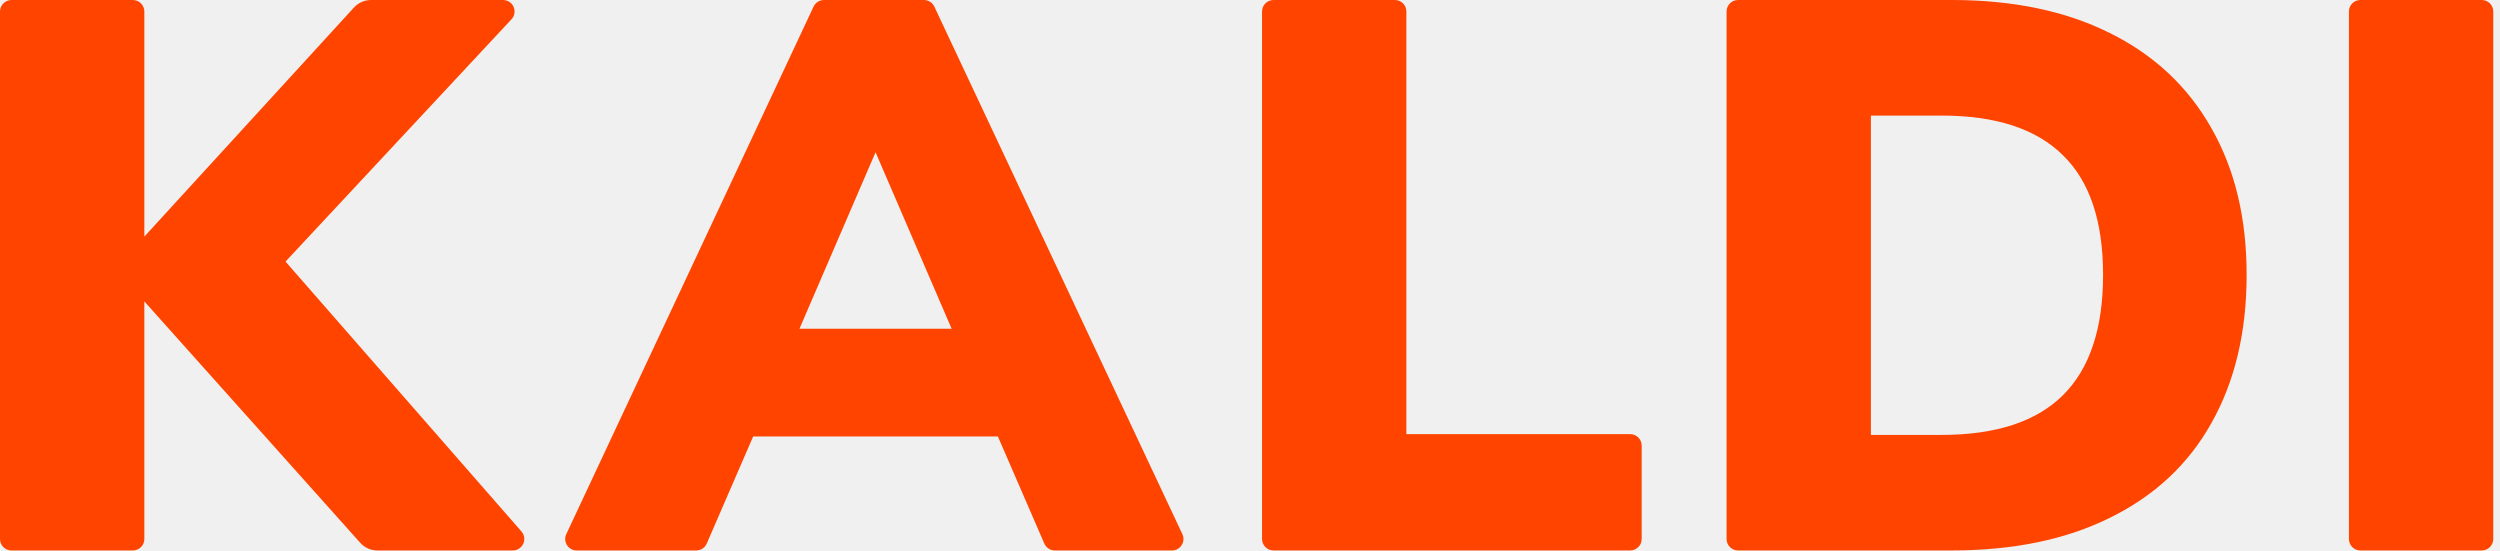
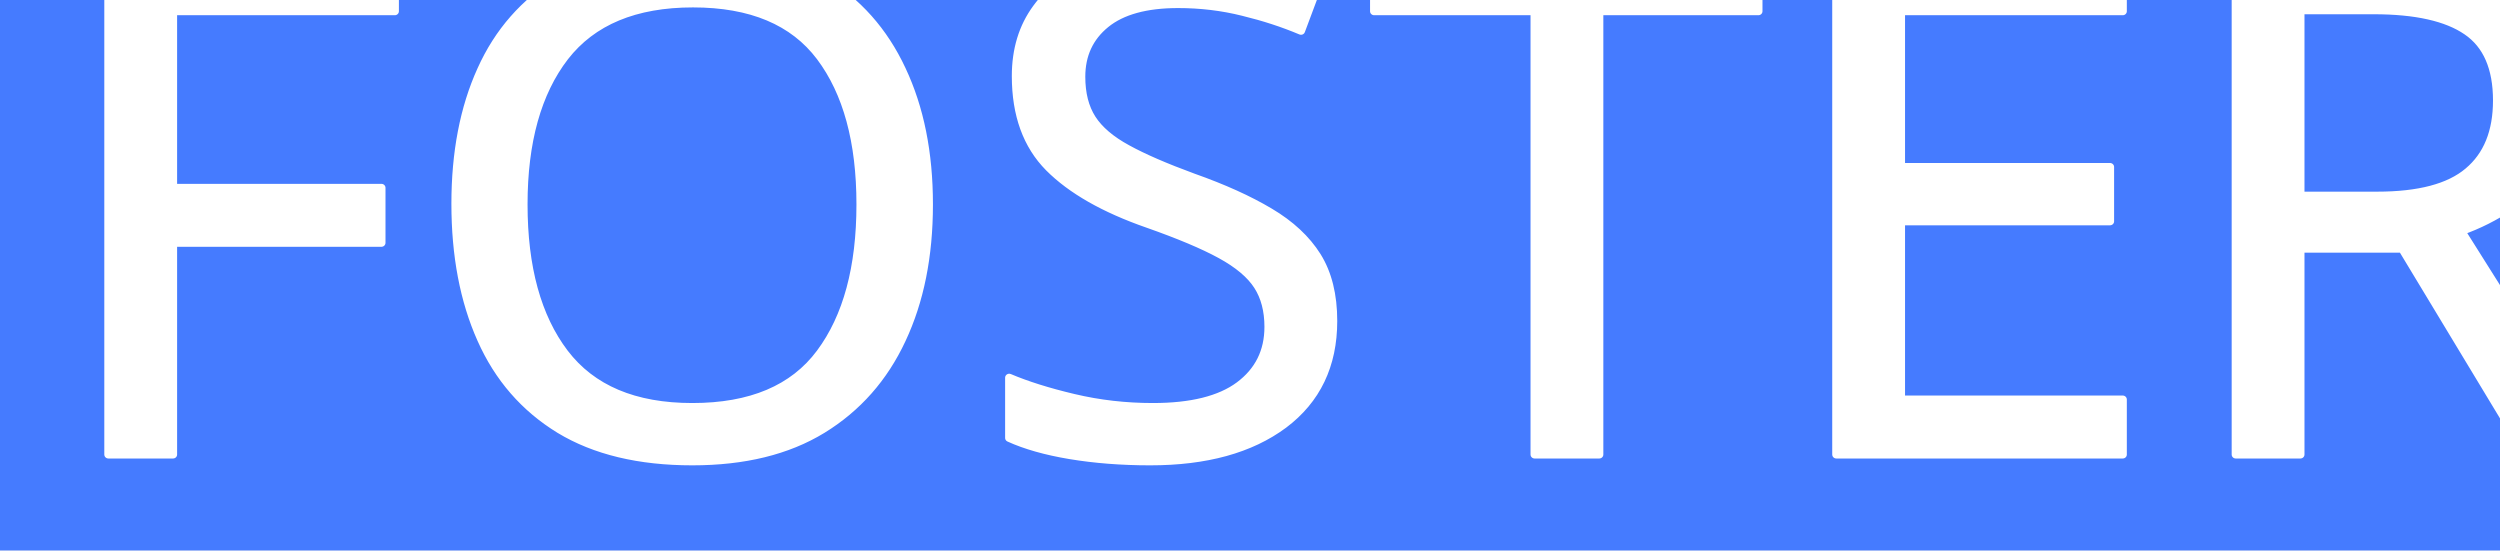
- <svg xmlns="http://www.w3.org/2000/svg" xmlns:xlink="http://www.w3.org/1999/xlink" viewBox="0 0 109 24">
-   <g transform="translate(-1470)">
-     <g style="mix-blend-mode:normal" transform="translate(1470)" fill="#f40">
-       <use xlink:href="#b" style="mix-blend-mode:normal" />
-       <use xlink:href="#c" style="mix-blend-mode:normal" />
-       <use xlink:href="#d" style="mix-blend-mode:normal" />
-       <use xlink:href="#e" style="mix-blend-mode:normal" />
-       <use xlink:href="#f" style="mix-blend-mode:normal" />
+ <svg xmlns="http://www.w3.org/2000/svg" width="100%" height="100%" viewBox="0 0 109 24" version="1.1" xml:space="preserve" style="fill-rule:evenodd;clip-rule:evenodd;stroke-linejoin:round;stroke-miterlimit:1.414;">
+   <g transform="matrix(1,0,0,1,-1,0)">
+     <g transform="matrix(1,0,0,1,1,0)">
+       <rect x="0" y="0" width="109" height="24" style="fill:rgb(69,123,255);" />
+     </g>
+     <g transform="matrix(0.934874,0,0,0.908819,3.62163,-1.99363)">
+       <text x="-1px" y="24.001px" style="font-family:'futurachapro-Regular', 'futurachapro';font-size:33.507px;fill:white;stroke:white;stroke-width:0.38px;">FOSTER FLOW</text>
    </g>
  </g>
-   <defs>
-     <path id="b" d="M22.735 23.171c.283.323.053.829-.376.829h-5.907c-.285 0-.556-.121-.745-.333l-9.414-10.526v10.36c0 .276-.224.5-.5.5h-5.293c-.276 0-.5-.224-.5-.5v-23c0-.276.224-.5.5-.5h5.293c.276 0 .5.224.5.5v9.815l9.141-9.99c.19-.207.457-.325.738-.325h5.762c.437 0 .664.521.366.841l-9.851 10.563 10.287 11.767z" />
-     <path id="c" d="M45.991 24c-.199 0-.38-.118-.459-.301l-2.024-4.669h-10.67l-2.024 4.669c-.079.183-.259.301-.459.301h-5.212c-.366 0-.608-.381-.453-.712l10.782-23c.082-.176.259-.288.453-.288h4.358c.194 0 .37.112.453.287l10.815 23c.156.332-.086.713-.452.713h-5.108zm-11.135-9.668h6.635l-3.317-7.694-3.317 7.694z" />
-     <path id="d" d="M55.525 24c-.276 0-.5-.224-.5-.5v-23c0-.276.224-.5.5-.5h5.293c.276 0 .5.224.5.5v18.428h9.759c.276 0 .5.224.5.5v4.072c0 .276-.224.5-.5.5h-15.552z" />
-     <path id="e" d="M75.279.5c0-.276.224-.5.5-.5h9.315c2.667 0 4.959.477 6.874 1.43 1.938.953 3.42 2.338 4.446 4.153 1.026 1.793 1.539 3.926 1.539 6.4 0 2.496-.513 4.652-1.539 6.468-1.003 1.793-2.474 3.166-4.412 4.119-1.915.953-4.218 1.43-6.908 1.43h-9.315c-.276 0-.5-.224-.5-.5v-23zm9.37 18.462c2.371 0 4.138-.579 5.301-1.736 1.163-1.157 1.744-2.905 1.744-5.242 0-2.338-.581-4.074-1.744-5.209-1.163-1.157-2.93-1.736-5.301-1.736h-3.078v13.923h3.078z" />
-     <path id="f" d="M102.913 24c-.276 0-.5-.224-.5-.5v-23c0-.276.224-.5.5-.5h5.293c.276 0 .5.224.5.5v23c0 .276-.224.5-.5.5h-5.293z" />
-   </defs>
</svg>
